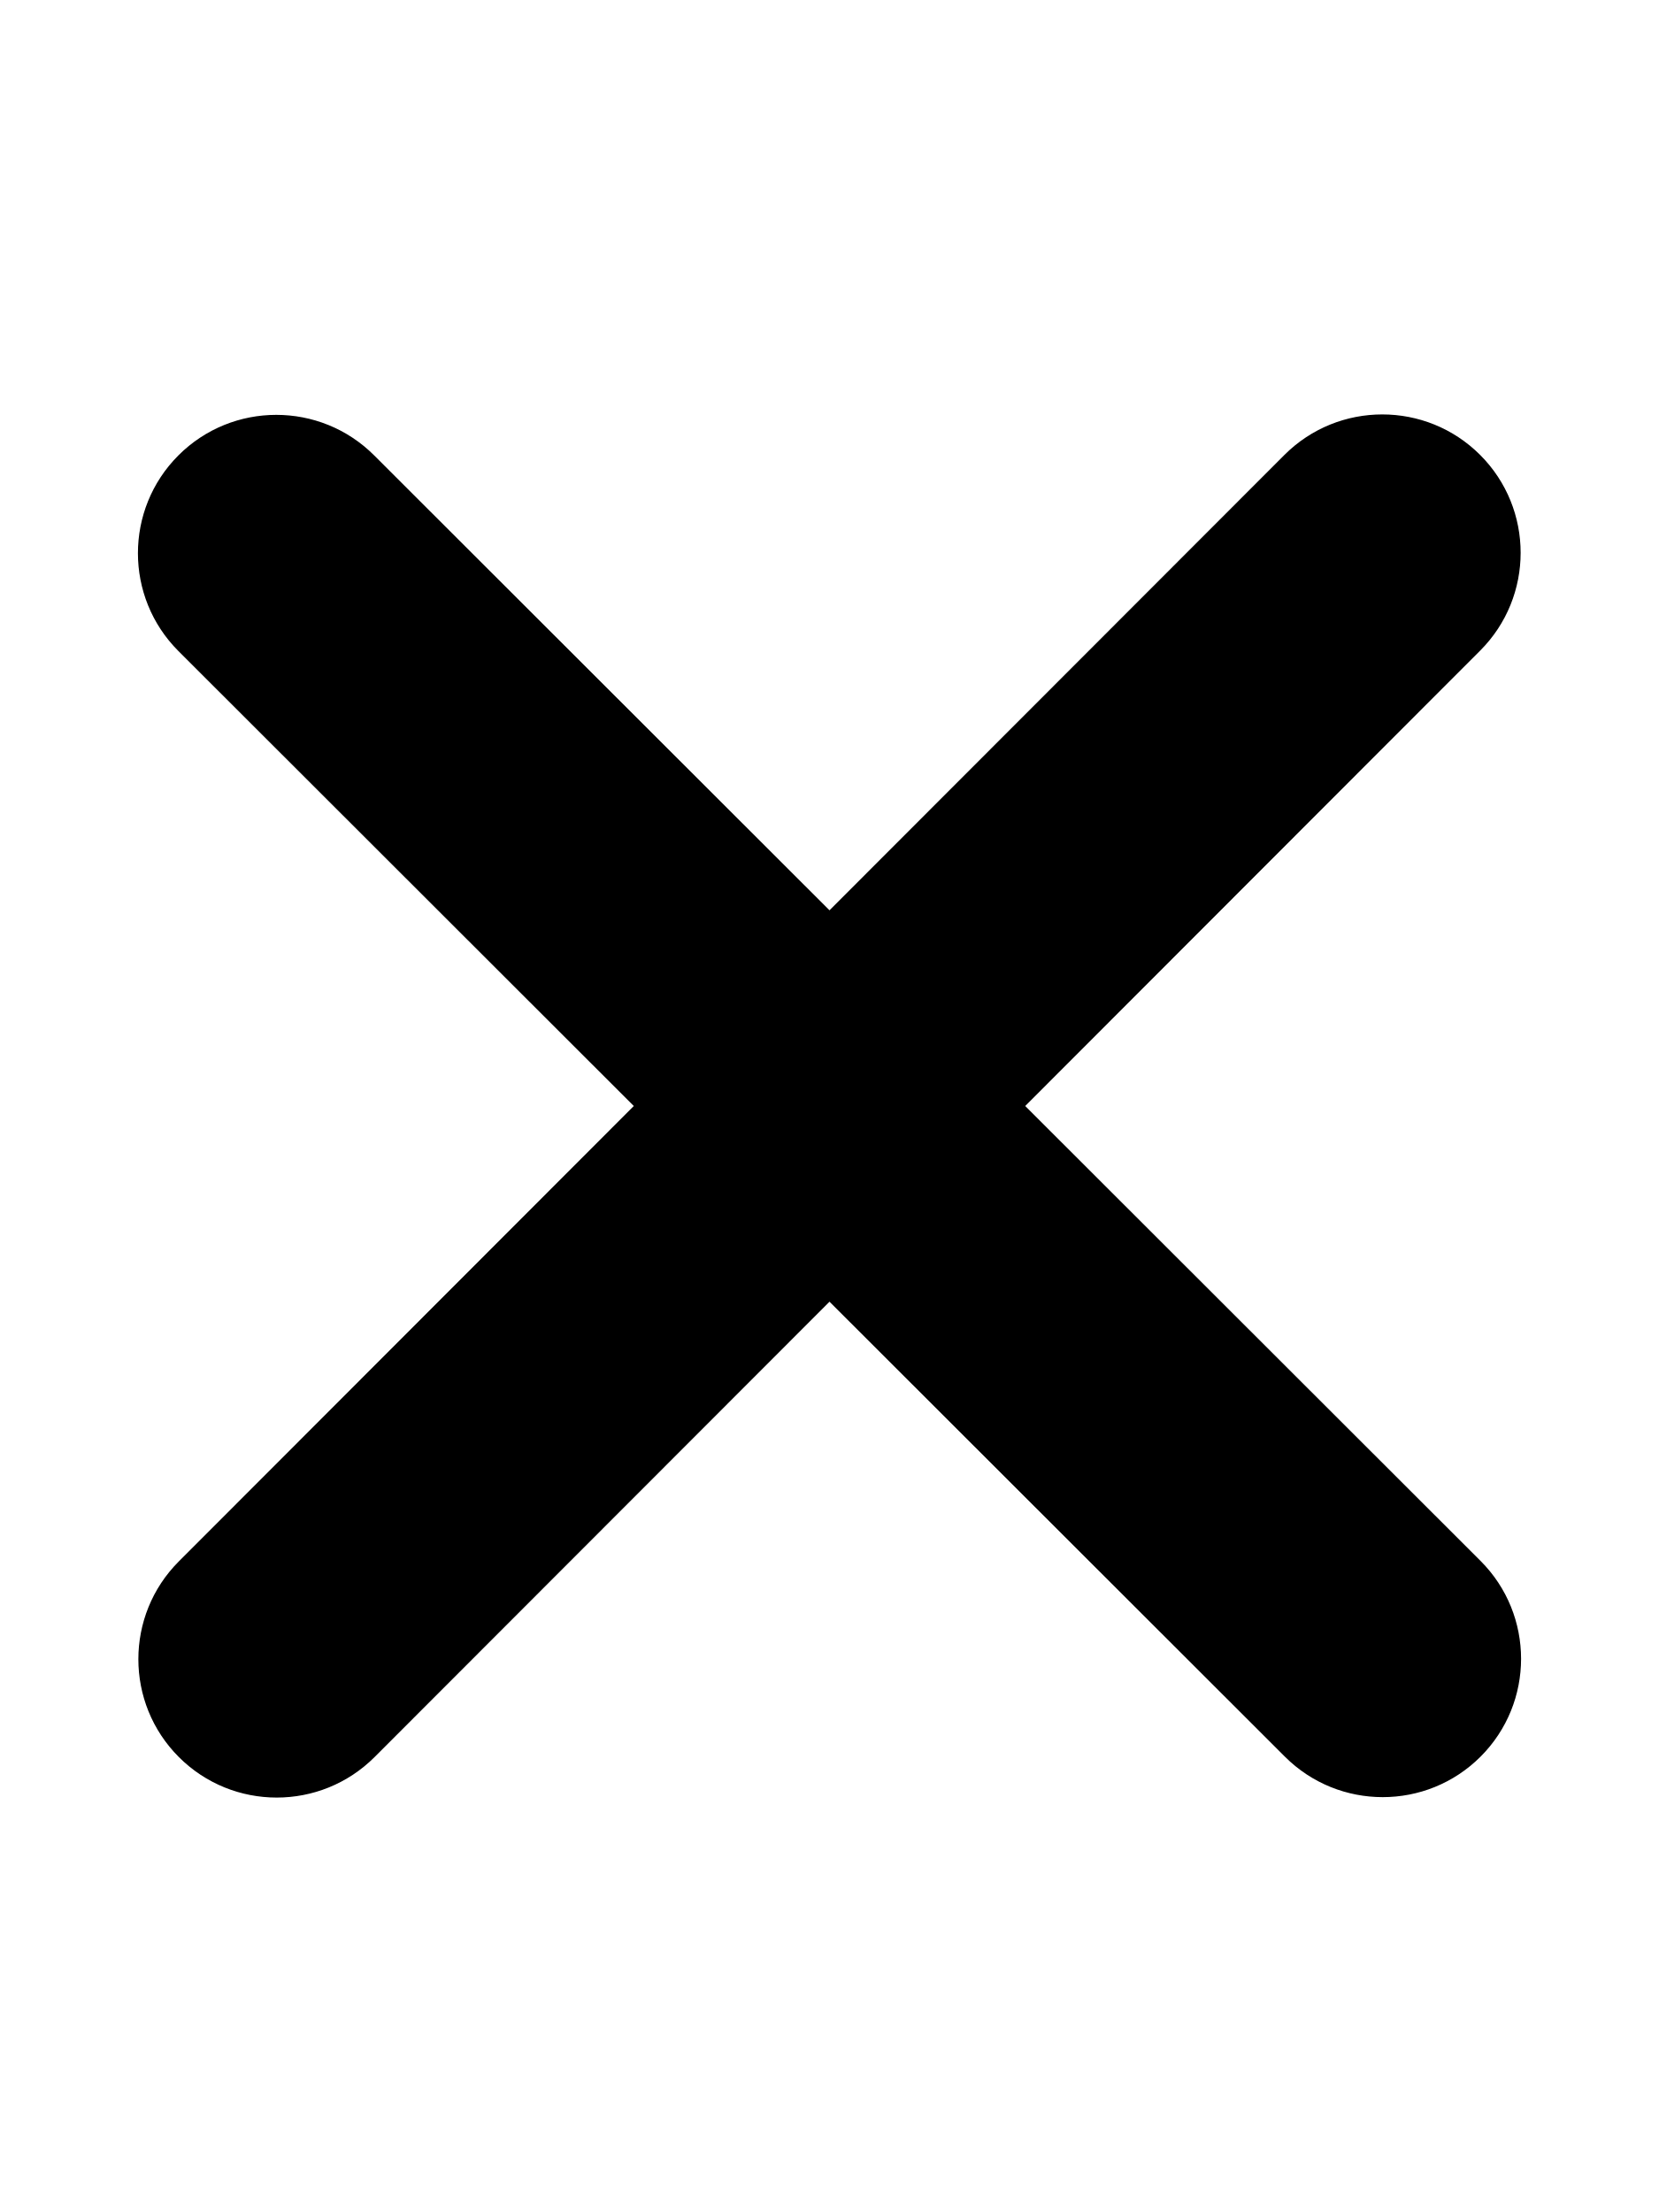
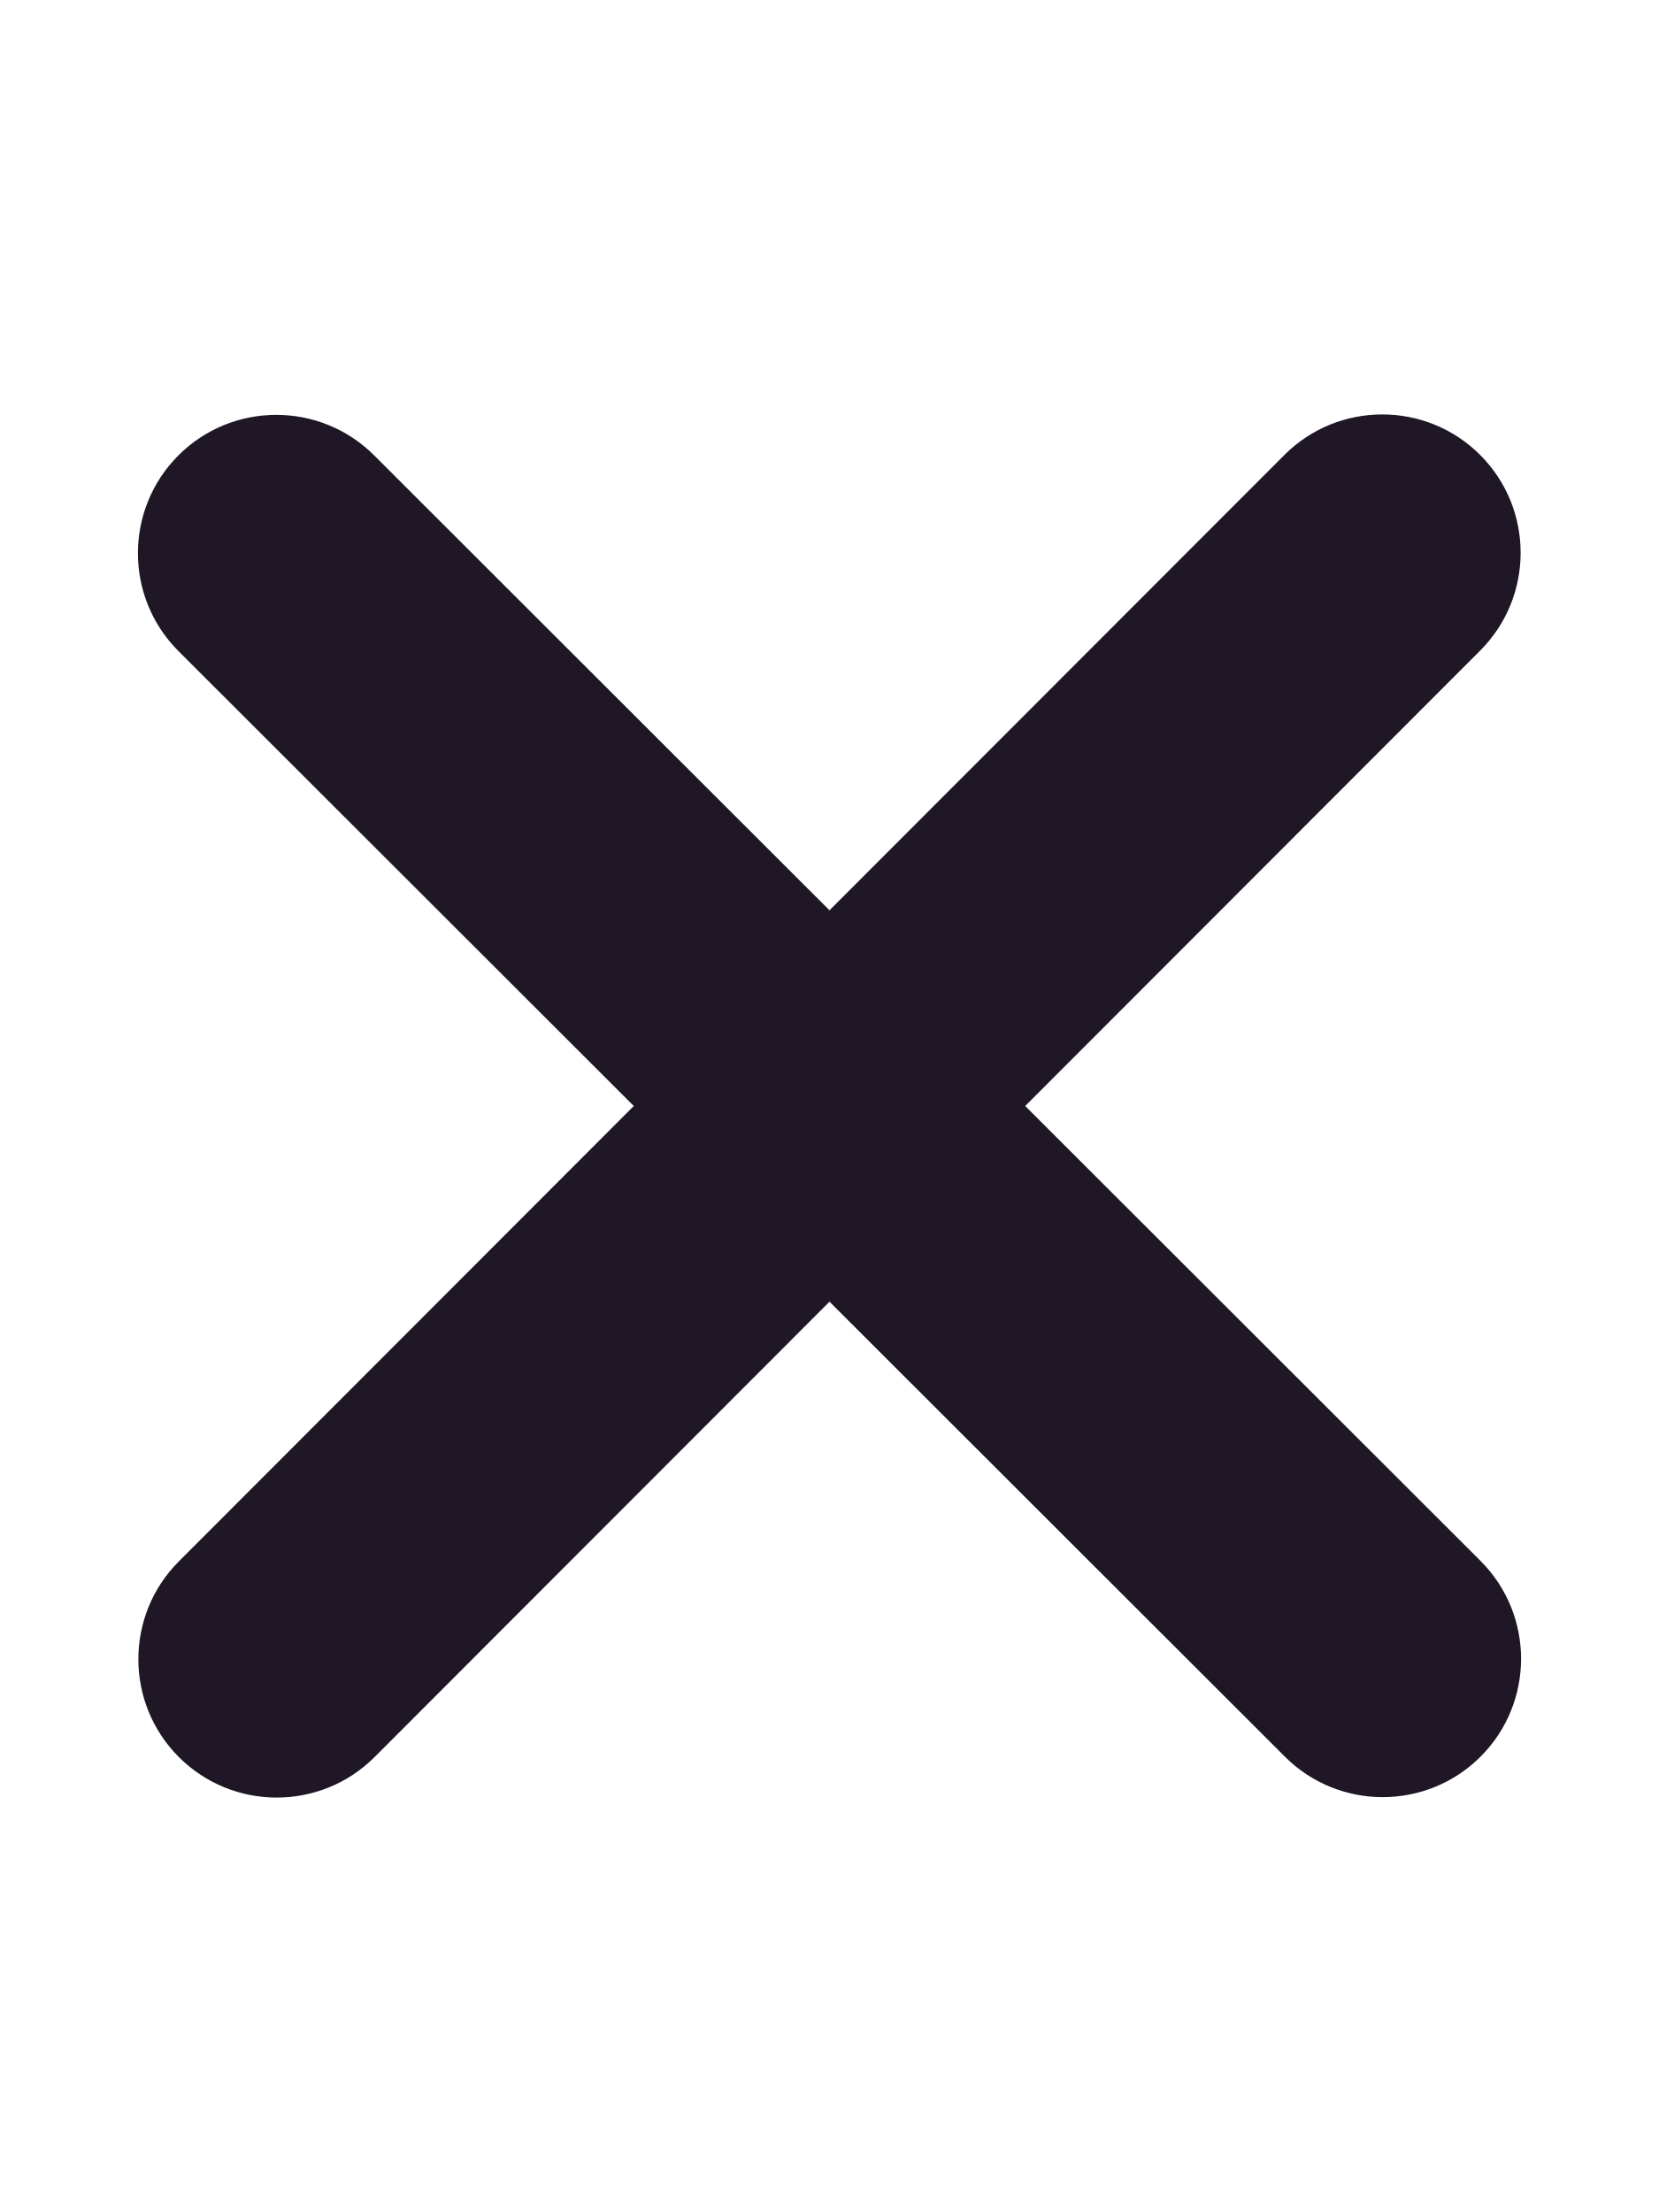
- <svg xmlns="http://www.w3.org/2000/svg" viewBox="0 0 384 512">
+ <svg xmlns="http://www.w3.org/2000/svg" fill="#1F1726" viewBox="0 0 384 512">
  <path d="M342.6 150.6c12.5-12.5 12.5-32.8 0-45.3s-32.8-12.5-45.3 0L192 210.7 86.6 105.4c-12.5-12.5-32.8-12.5-45.3 0s-12.5 32.8 0 45.3L146.7 256 41.4 361.4c-12.5 12.5-12.5 32.8 0 45.3s32.8 12.5 45.3 0L192 301.3 297.4 406.6c12.5 12.5 32.8 12.5 45.3 0s12.5-32.8 0-45.3L237.3 256 342.6 150.6z" />
</svg>
